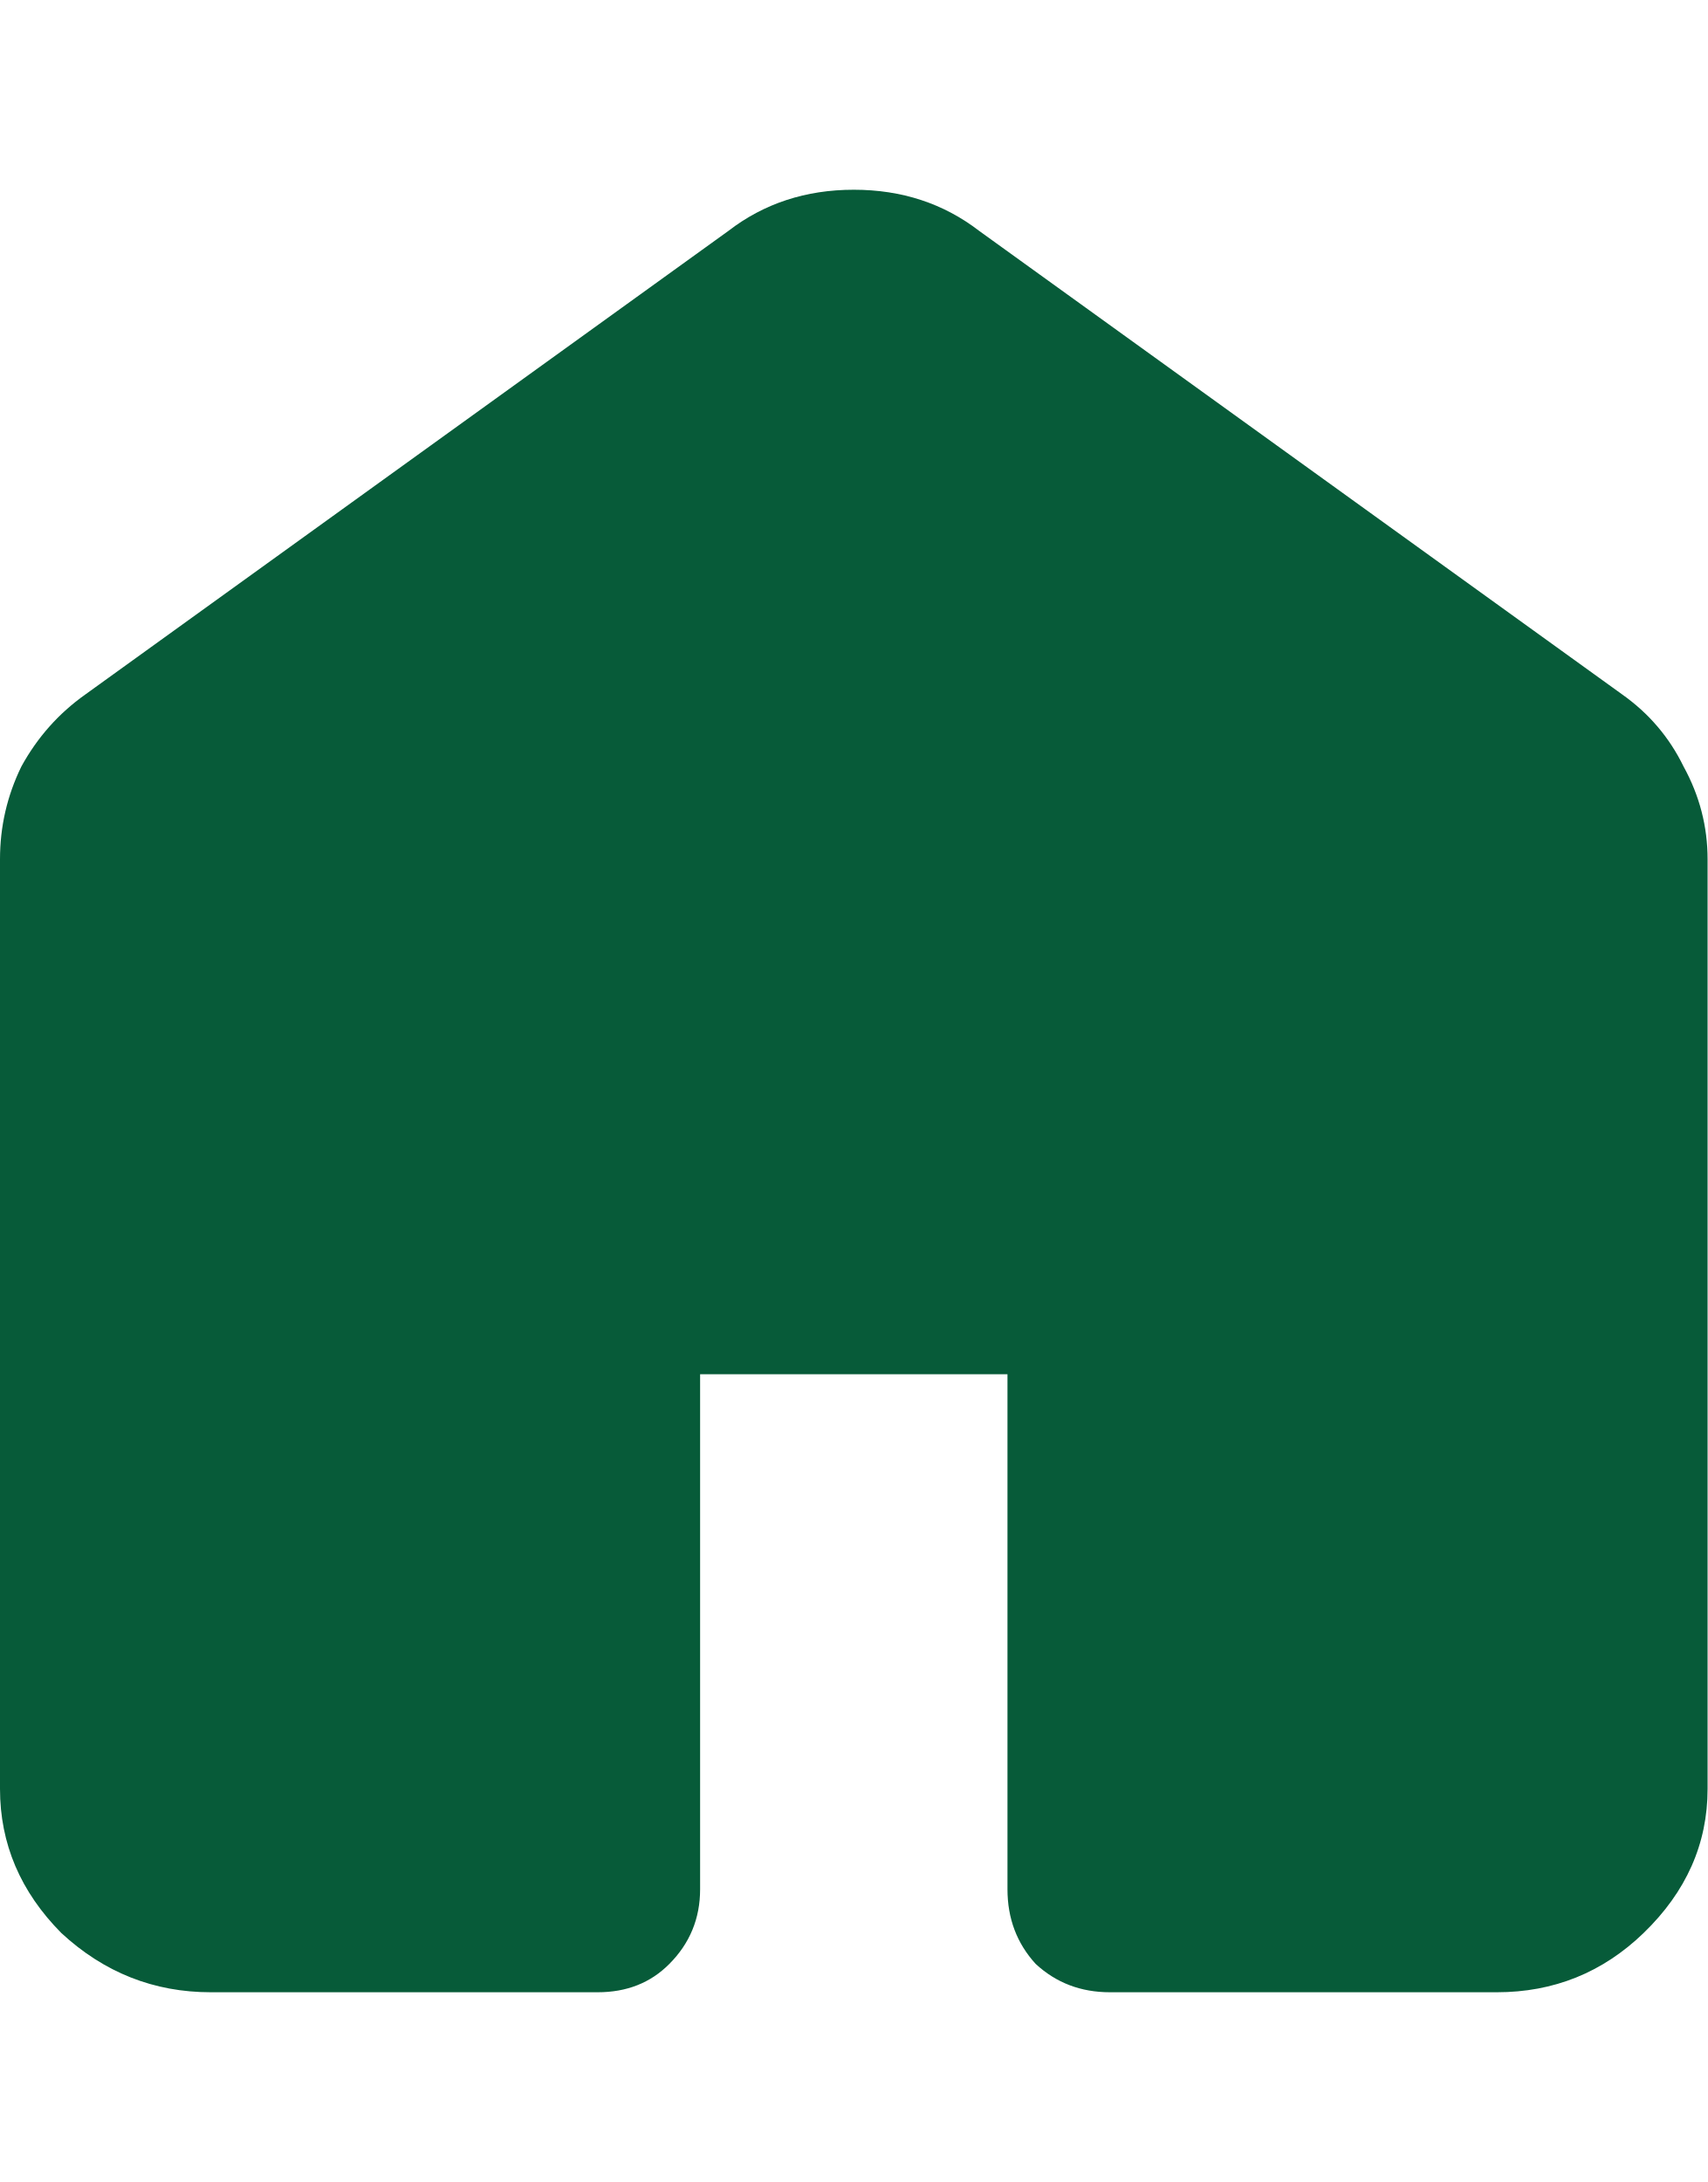
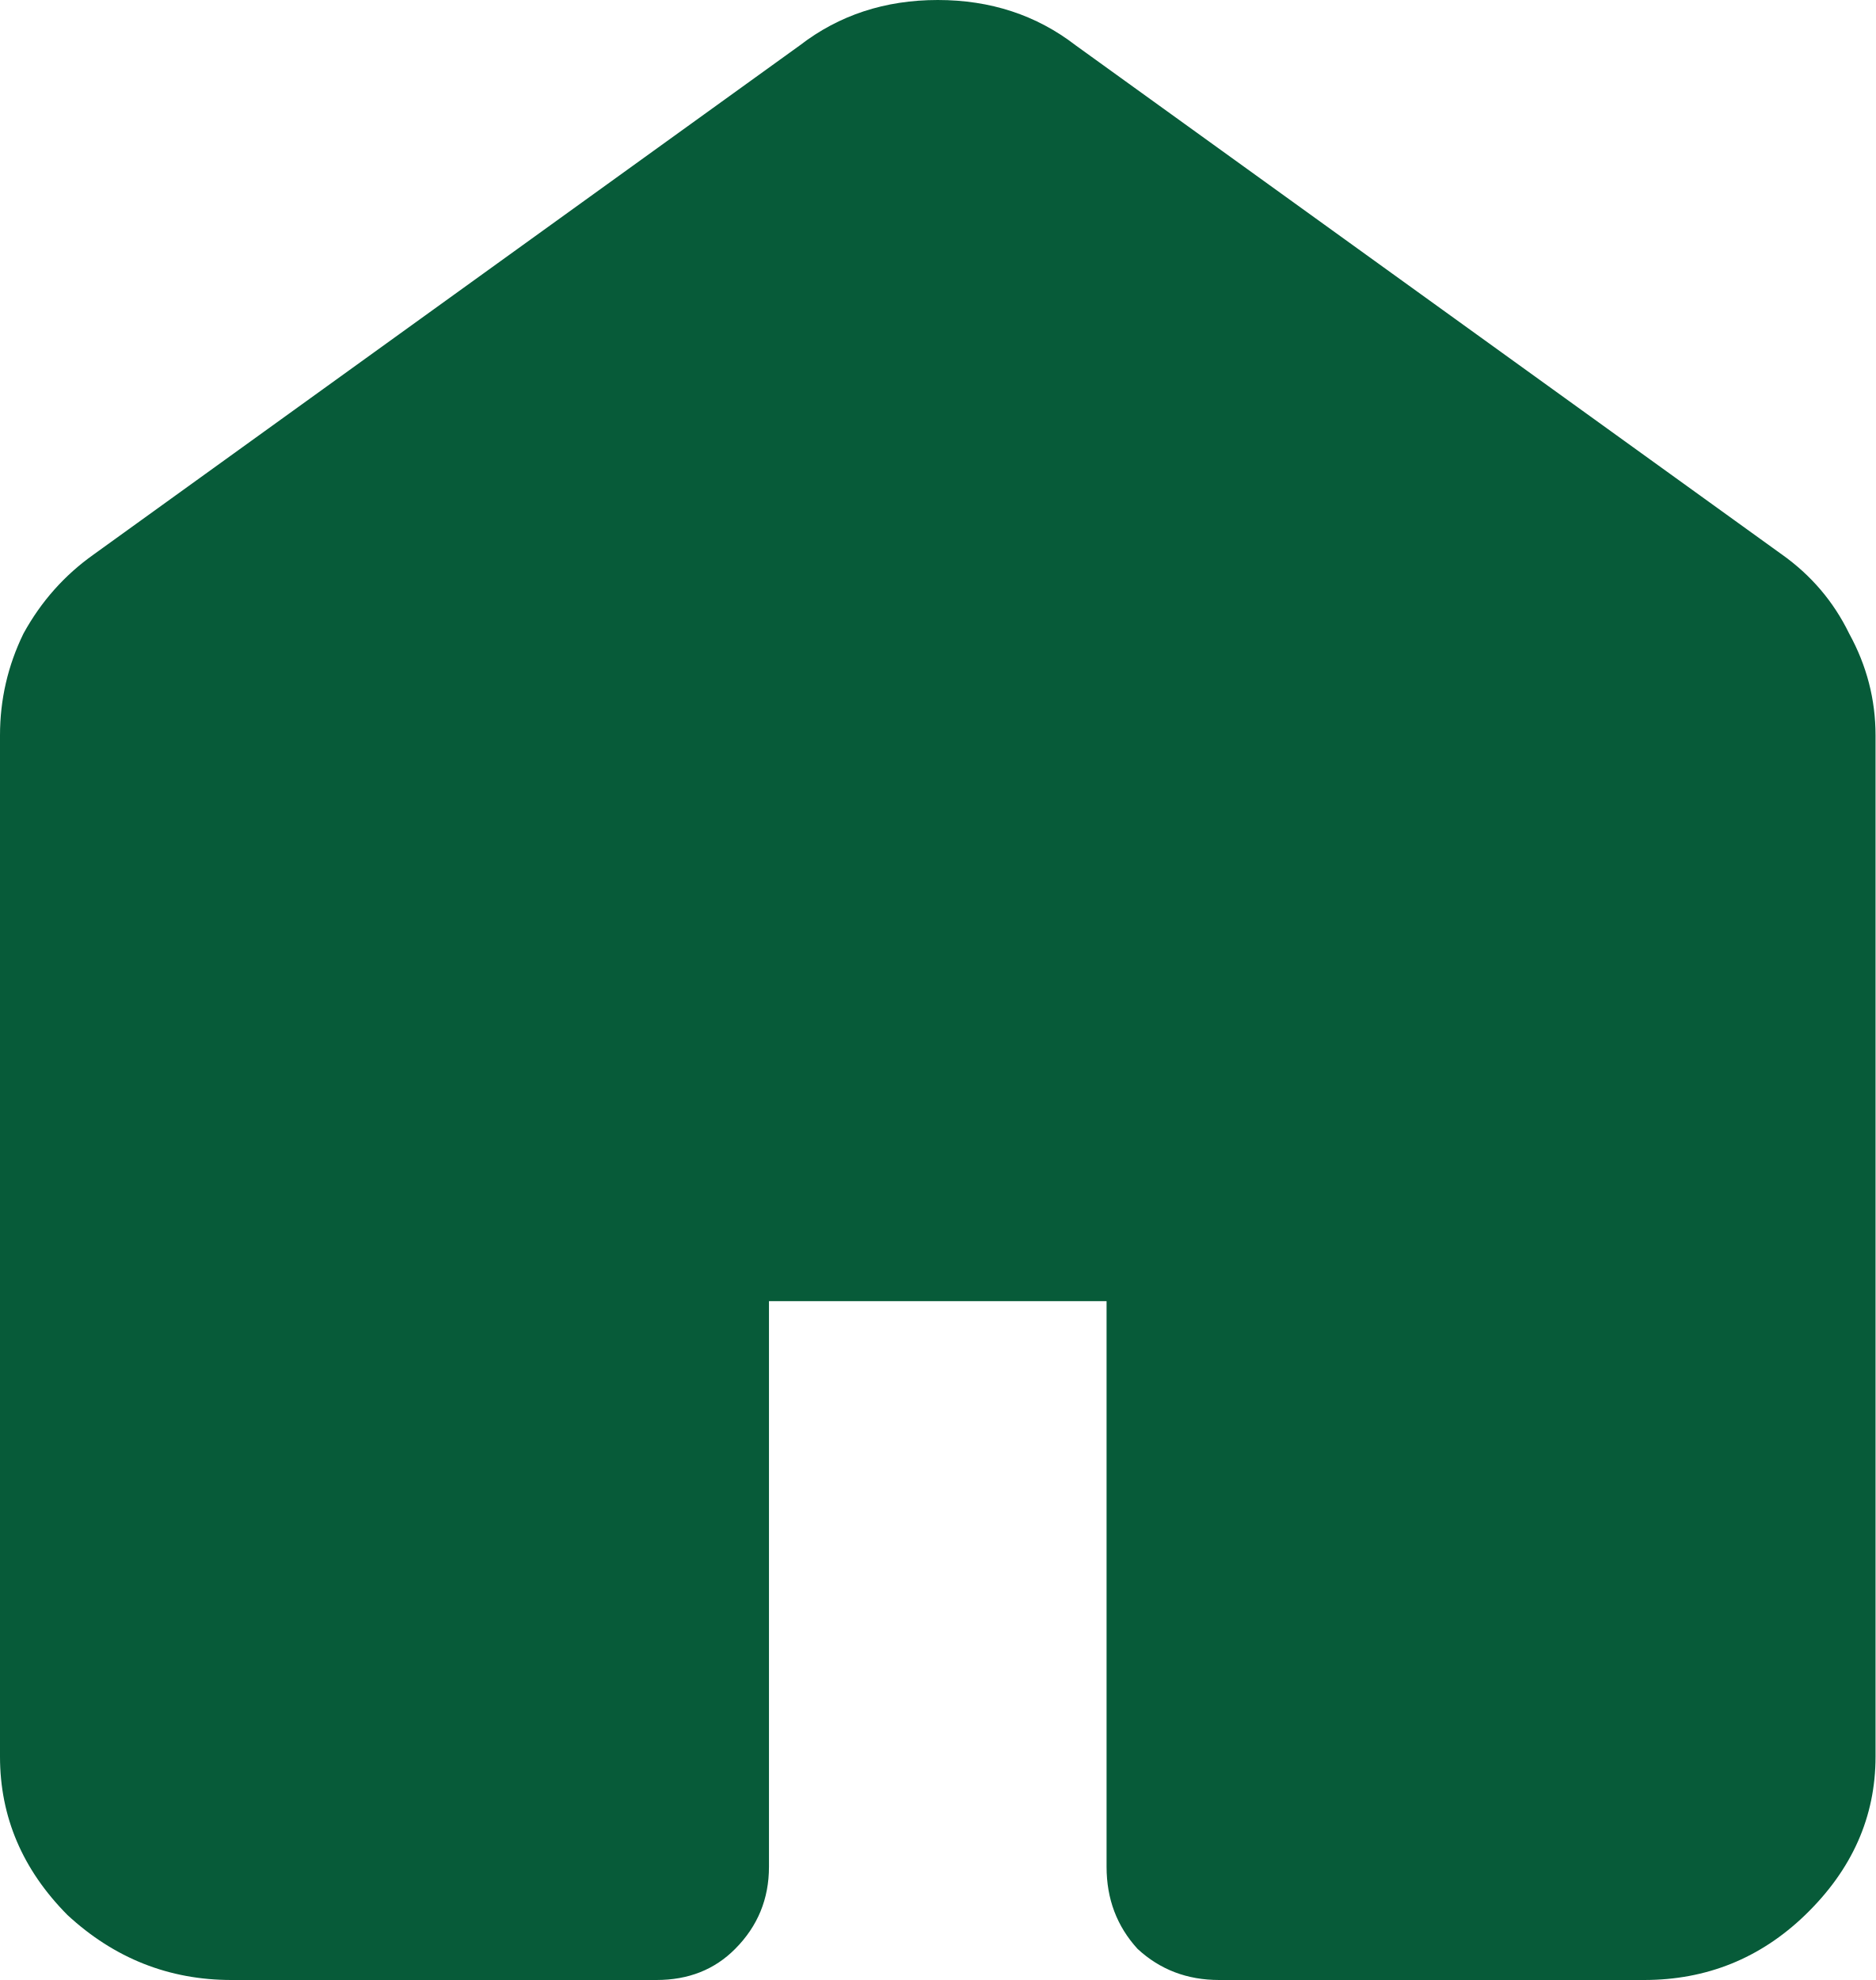
- <svg xmlns="http://www.w3.org/2000/svg" preserveAspectRatio="none" overflow="visible" style="display: block;" width="18" height="23" viewBox="0 0 18 23" fill="none">
-   <g id="HOME">
-     <path id="home" d="M0 9.057V18.856C0 19.435 0.216 19.941 0.647 20.376C1.097 20.792 1.622 21 2.222 21H6.3C6.606 21 6.858 20.901 7.056 20.701C7.272 20.484 7.38 20.222 7.38 19.914V14.486H10.62V19.914C10.62 20.222 10.719 20.484 10.917 20.701C11.133 20.901 11.394 21 11.7 21H15.778C16.378 21 16.894 20.792 17.325 20.376C17.775 19.941 18 19.435 18 18.856V9.057C18 8.713 17.916 8.388 17.747 8.08C17.597 7.772 17.381 7.519 17.1 7.32L10.322 2.434C9.947 2.145 9.506 2 9 2C8.494 2 8.053 2.145 7.678 2.434L0.9 7.32C0.619 7.519 0.394 7.772 0.225 8.08C0.075 8.388 0 8.713 0 9.057Z" fill="#075B39" />
-   </g>
+ <svg xmlns="http://www.w3.org/2000/svg" preserveAspectRatio="none" overflow="visible" style="display: block;" width="18" height="19" viewBox="0 0 18 19" fill="none">
+   <path id="home/selected" d="M0 7.057V16.856C0 17.435 0.216 17.941 0.647 18.376C1.097 18.792 1.622 19 2.222 19H6.3C6.606 19 6.858 18.901 7.056 18.701C7.272 18.484 7.38 18.222 7.38 17.914V12.486H10.62V17.914C10.62 18.222 10.719 18.484 10.917 18.701C11.133 18.901 11.394 19 11.7 19H15.778C16.378 19 16.894 18.792 17.325 18.376C17.775 17.941 18 17.435 18 16.856V7.057C18 6.713 17.916 6.388 17.747 6.08C17.597 5.772 17.381 5.519 17.1 5.32L10.322 0.434C9.947 0.145 9.506 0 9 0C8.494 0 8.053 0.145 7.678 0.434L0.9 5.32C0.619 5.519 0.394 5.772 0.225 6.08C0.075 6.388 0 6.713 0 7.057Z" fill="#075B39" />
</svg>
